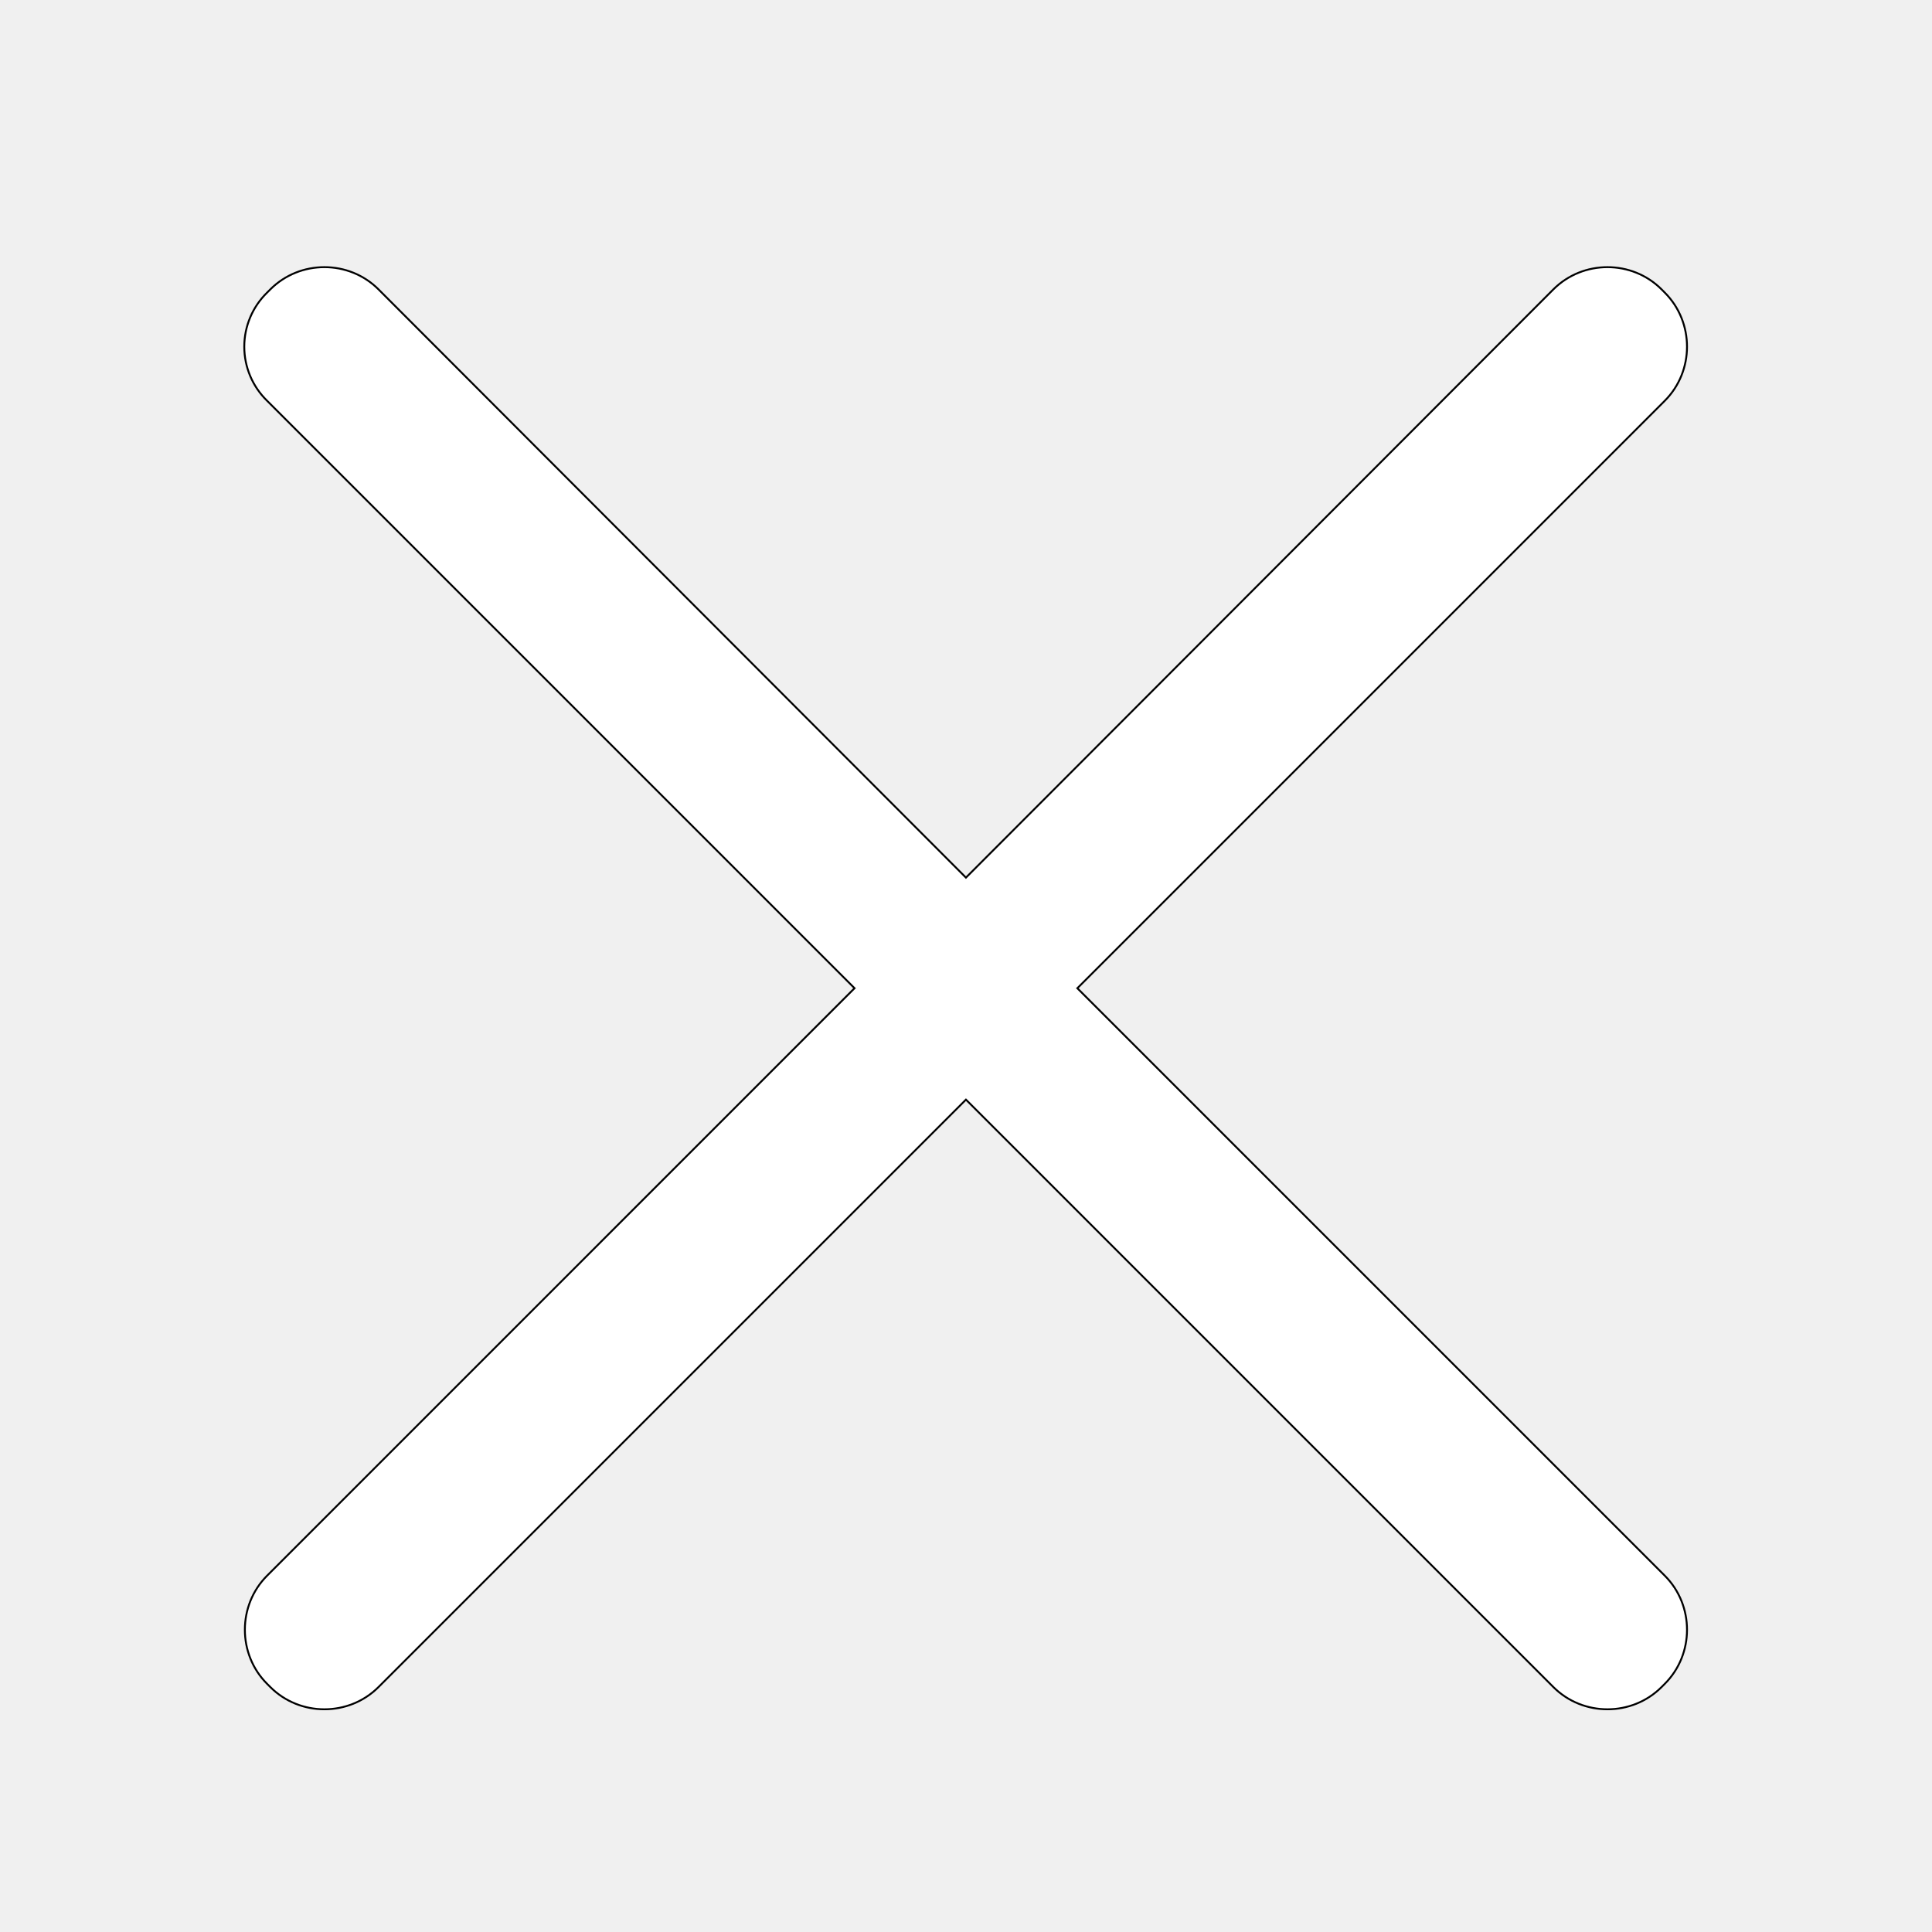
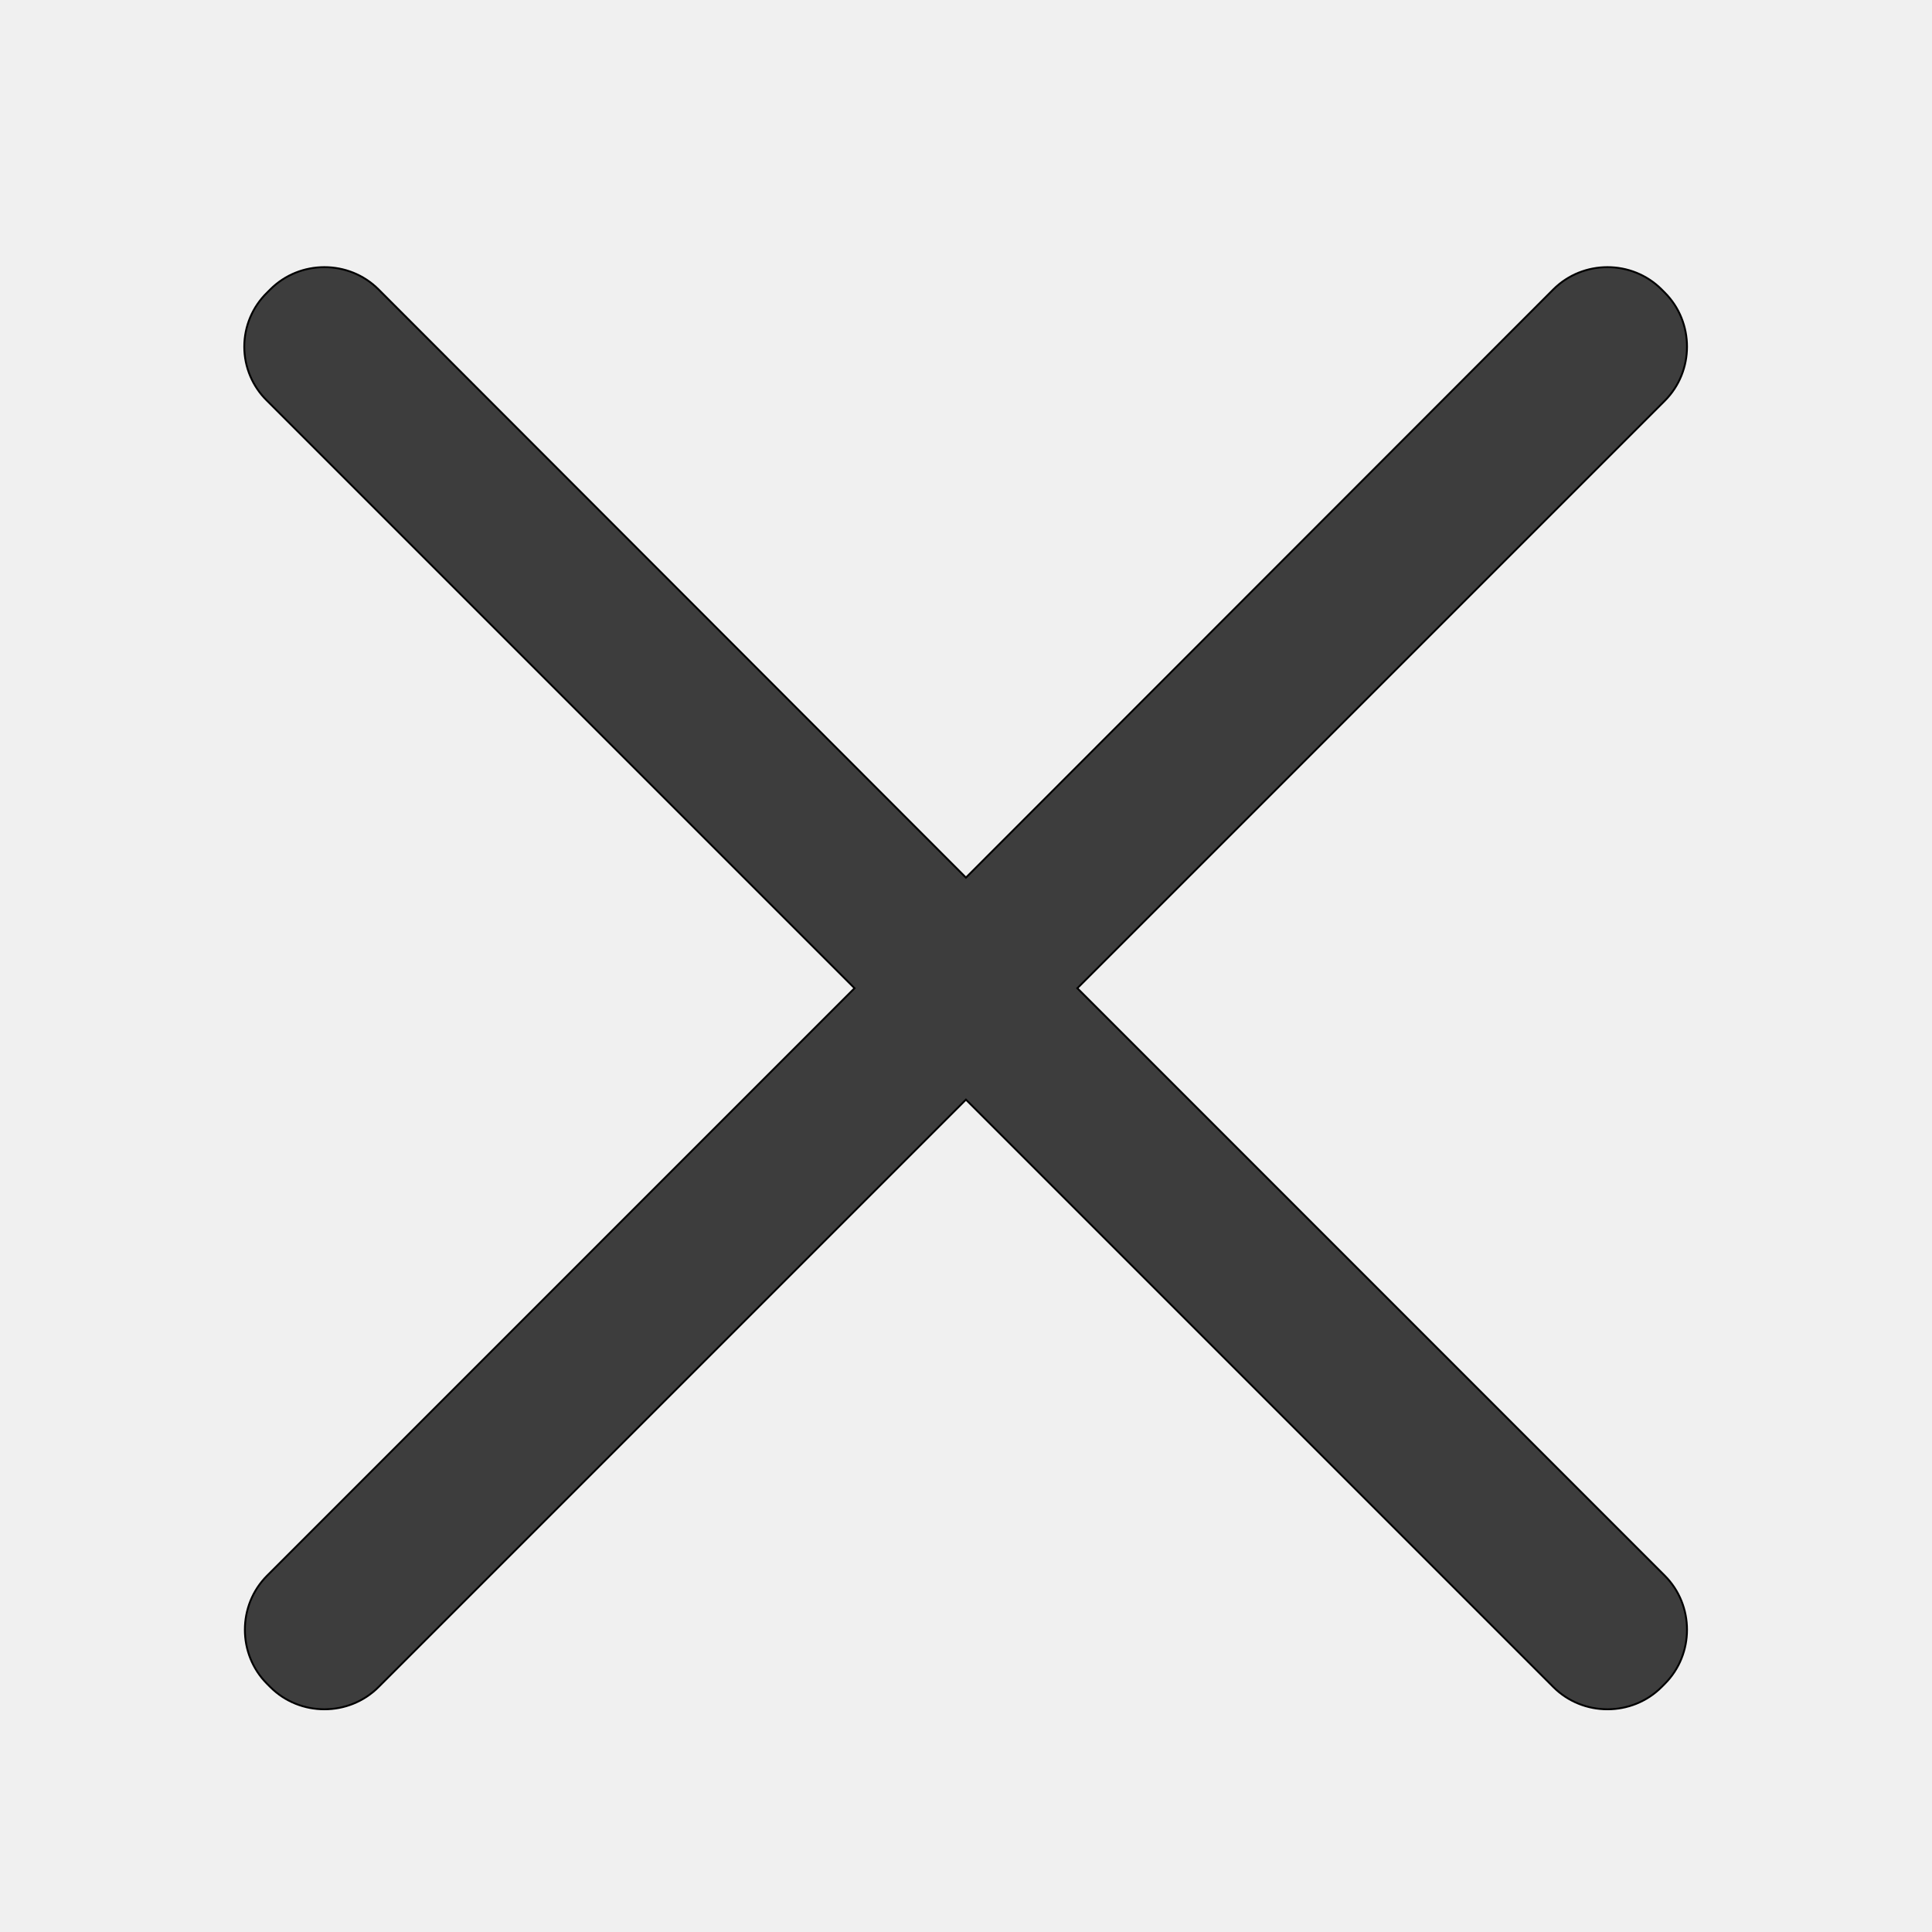
<svg xmlns="http://www.w3.org/2000/svg" t="1736501898674" class="icon" viewBox="0 0 1024 1024" version="1.1" p-id="4259" width="200" height="200">
-   <path d="M571.013 523.776l311.347-311.352c15.718-15.713 15.718-41.626 0-57.344l-1.695-1.7c-15.718-15.713-41.626-15.713-57.349 0l-311.347 311.777-311.352-311.777c-15.718-15.713-41.631-15.713-57.344 0l-1.7 1.7a40.013 40.013 0 0 0 0 57.344L452.925 523.776l-311.352 311.357c-15.713 15.713-15.713 41.631 0 57.339l1.7 1.7c15.713 15.718 41.626 15.718 57.344 0l311.352-311.352 311.347 311.352c15.724 15.718 41.631 15.718 57.349 0l1.695-1.7c15.718-15.708 15.718-41.626 0-57.339l-311.347-311.357z" p-id="4260" fill="#fff" stroke="currentColor" />
+   <path d="M571.013 523.776l311.347-311.352c15.718-15.713 15.718-41.626 0-57.344l-1.695-1.7c-15.718-15.713-41.626-15.713-57.349 0l-311.347 311.777-311.352-311.777c-15.718-15.713-41.631-15.713-57.344 0l-1.7 1.7a40.013 40.013 0 0 0 0 57.344L452.925 523.776l-311.352 311.357c-15.713 15.713-15.713 41.631 0 57.339l1.7 1.7c15.713 15.718 41.626 15.718 57.344 0l311.352-311.352 311.347 311.352c15.724 15.718 41.631 15.718 57.349 0l1.695-1.7c15.718-15.708 15.718-41.626 0-57.339l-311.347-311.357z" p-id="4260" fill="#3d3d3d" stroke="currentColor" />
</svg>
